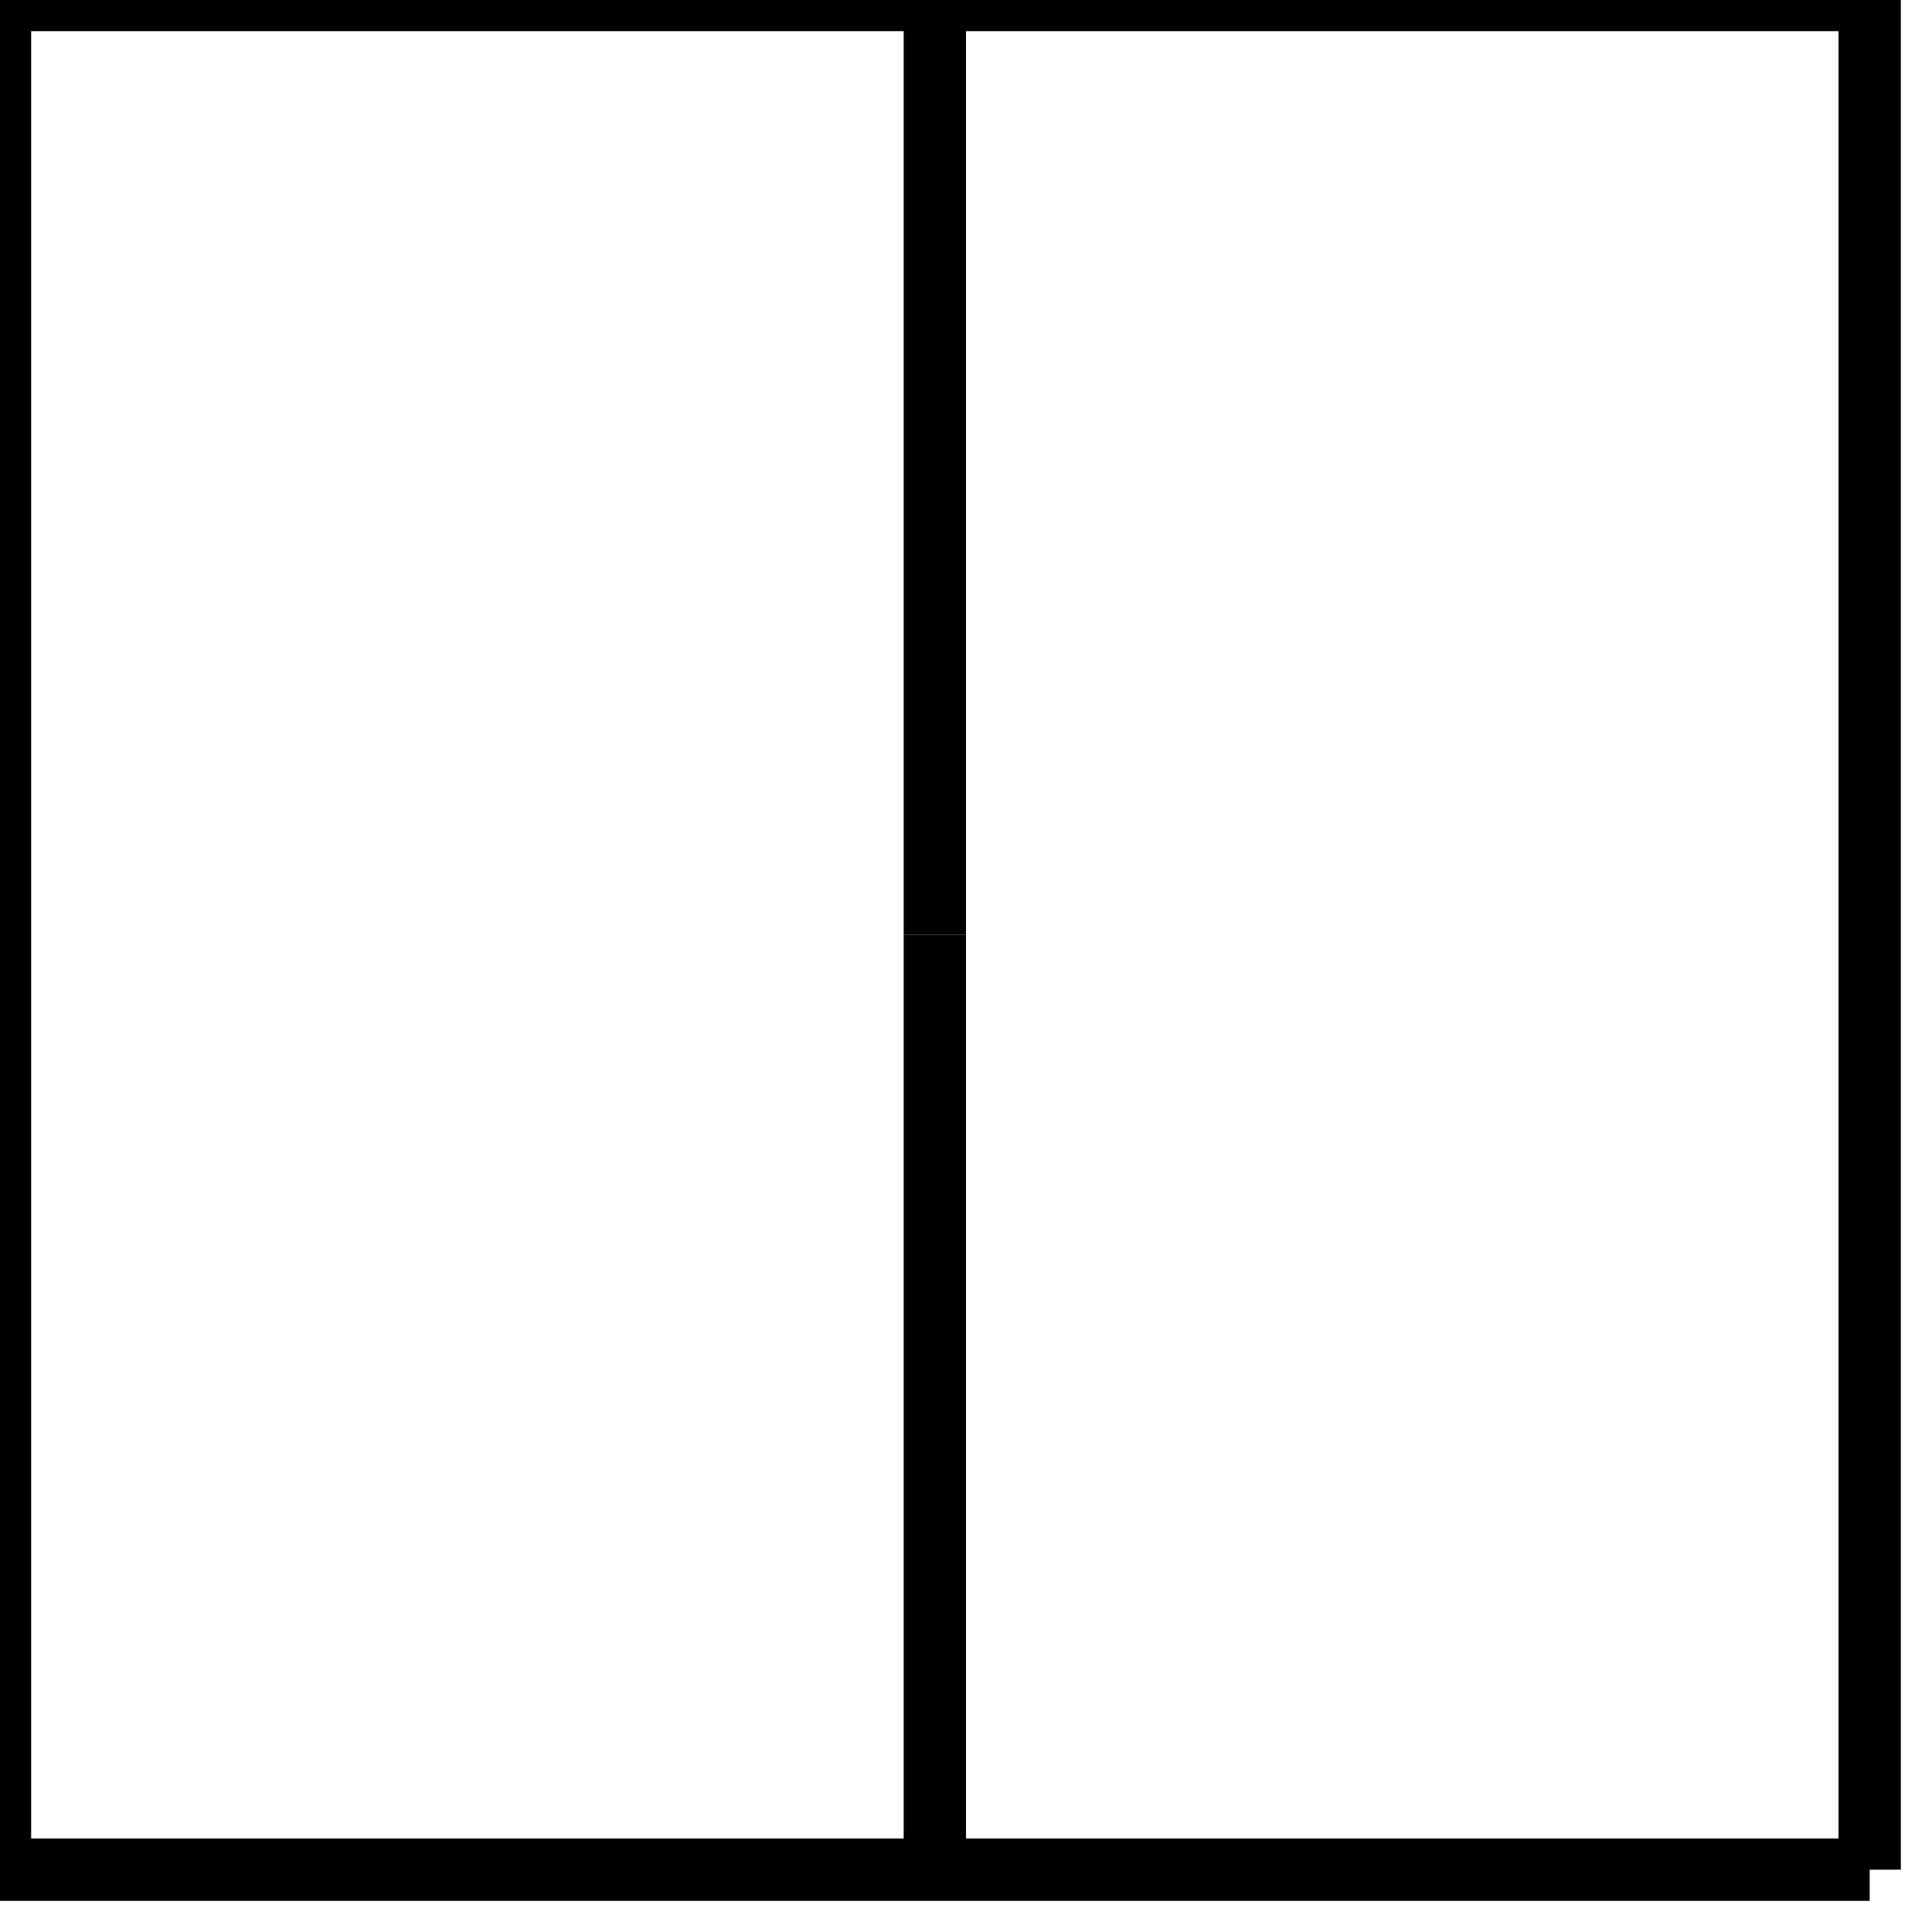
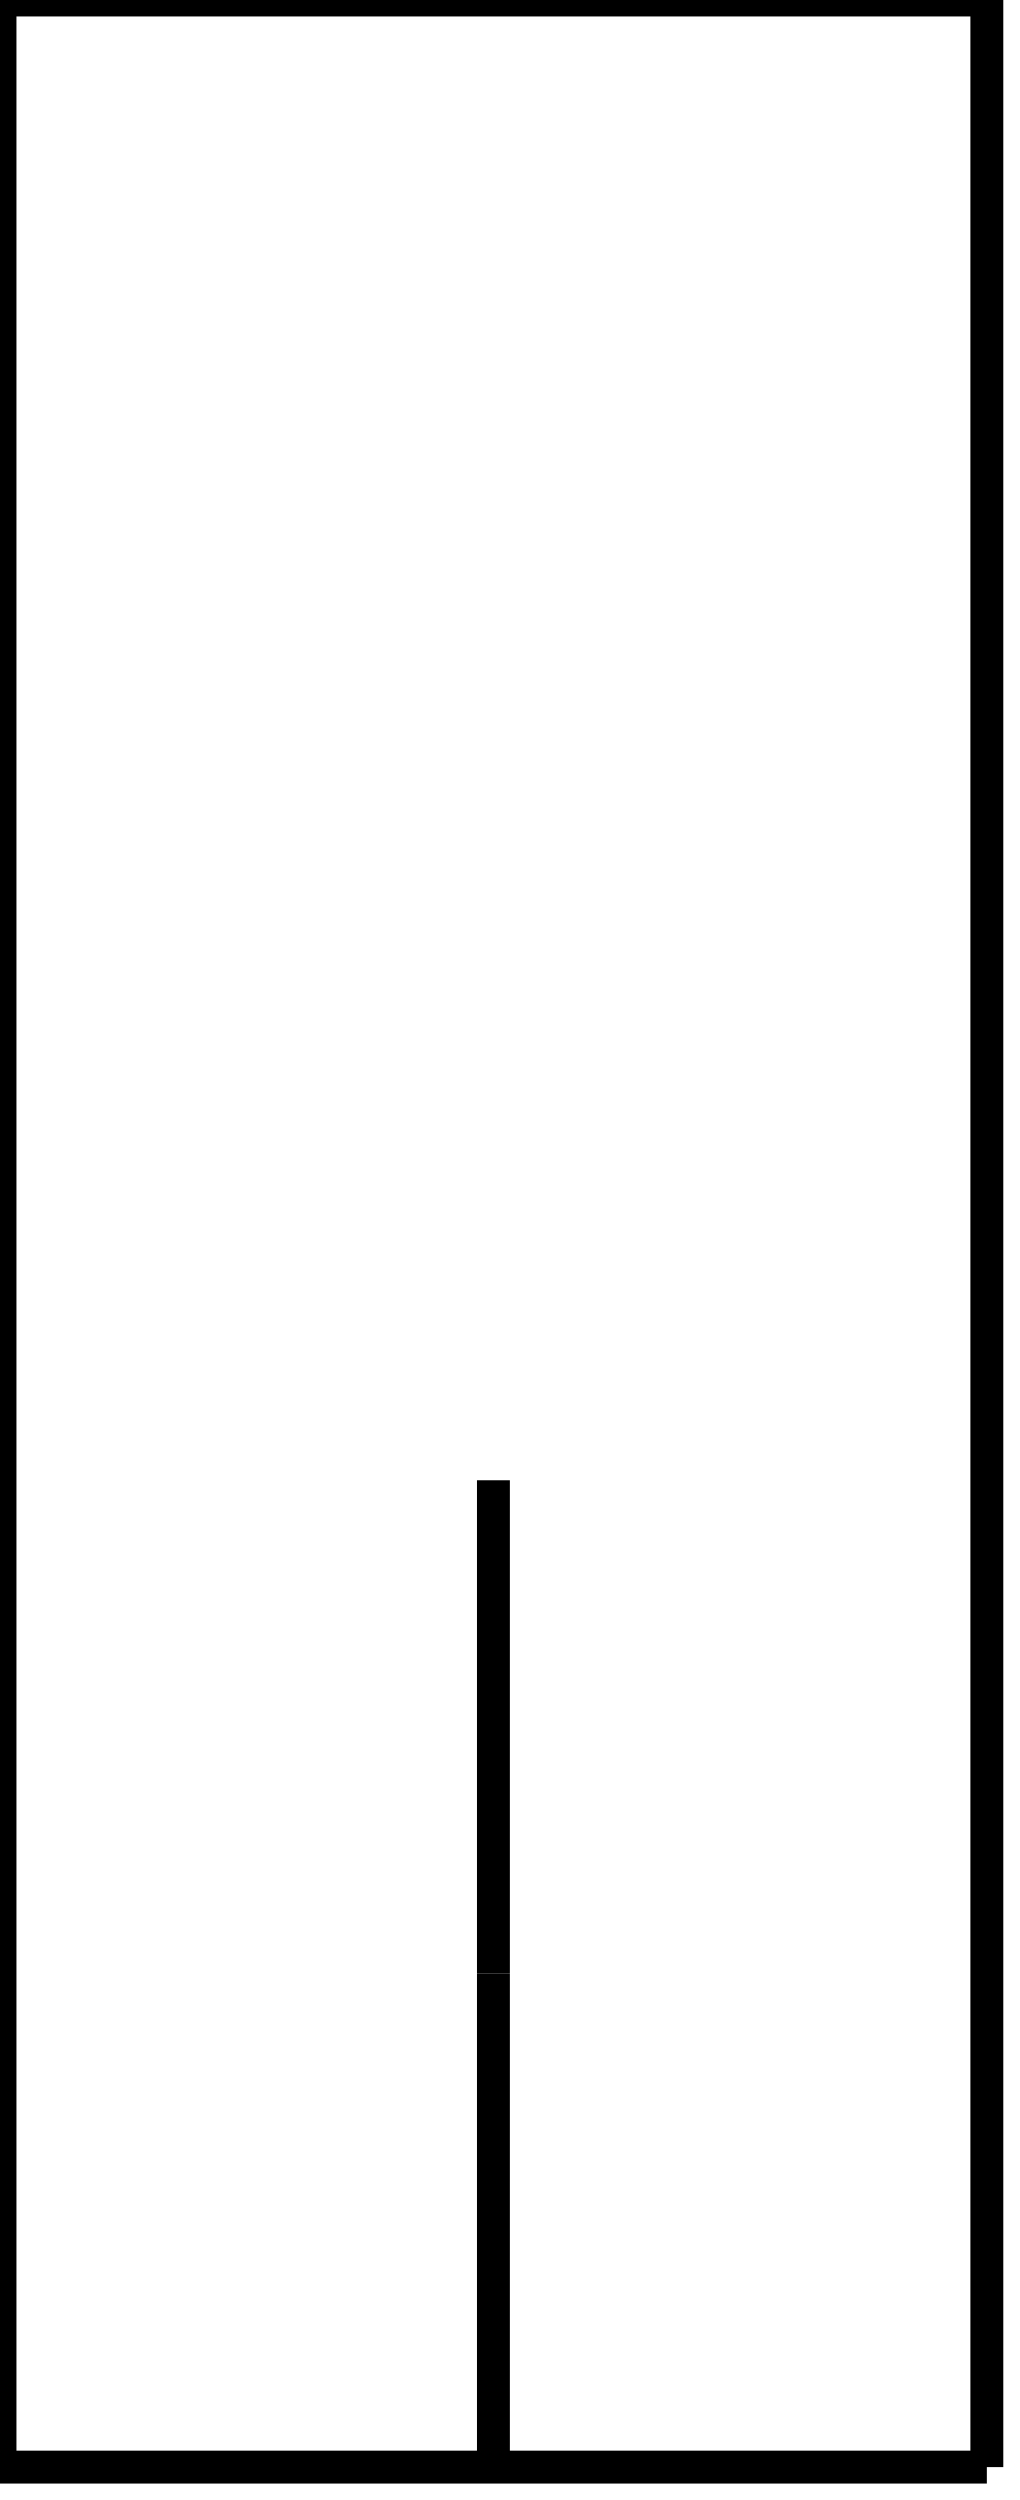
<svg xmlns="http://www.w3.org/2000/svg" version="1.1">
  <defs id="SvgjsDefs1001" />
  <svg id="SvgjsSvg1002" width="2" height="0" focusable="false" style="overflow: hidden; top: -100%; left: -100%; position: absolute; opacity: 0">
    <polyline id="SvgjsPolyline1003" points="0,0" />
    <path id="SvgjsPath1004" d="M0 0 " />
  </svg>
-   <line id="SvgjsLine1006" x1="30" y1="0" x2="30" y2="30" stroke="#000000" stroke-width="2" />
-   <line id="SvgjsLine1007" x1="30" y1="30" x2="30" y2="60" stroke="#000000" stroke-width="2" />
+   <line id="SvgjsLine1006" x1="30" y1="90" x2="30" y2="120" stroke="#000000" stroke-width="2" />
+   <line id="SvgjsLine1007" x1="30" y1="120" x2="30" y2="150" stroke="#000000" stroke-width="2" />
  <line id="SvgjsLine1008" x1="0" y1="0" x2="60" y2="0" stroke="#000000" stroke-width="2" />
-   <line id="SvgjsLine1009" x1="0" y1="0" x2="0" y2="60" stroke="#000000" stroke-width="2" />
-   <line id="SvgjsLine1010" x1="60" y1="0" x2="60" y2="60" stroke="#000000" stroke-width="2" />
-   <line id="SvgjsLine1011" x1="0" y1="60" x2="60" y2="60" stroke="#000000" stroke-width="2" />
+   <line id="SvgjsLine1009" x1="0" y1="0" x2="0" y2="150" stroke="#000000" stroke-width="2" />
+   <line id="SvgjsLine1010" x1="60" y1="0" x2="60" y2="150" stroke="#000000" stroke-width="2" />
+   <line id="SvgjsLine1011" x1="0" y1="150" x2="60" y2="150" stroke="#000000" stroke-width="2" />
</svg>
